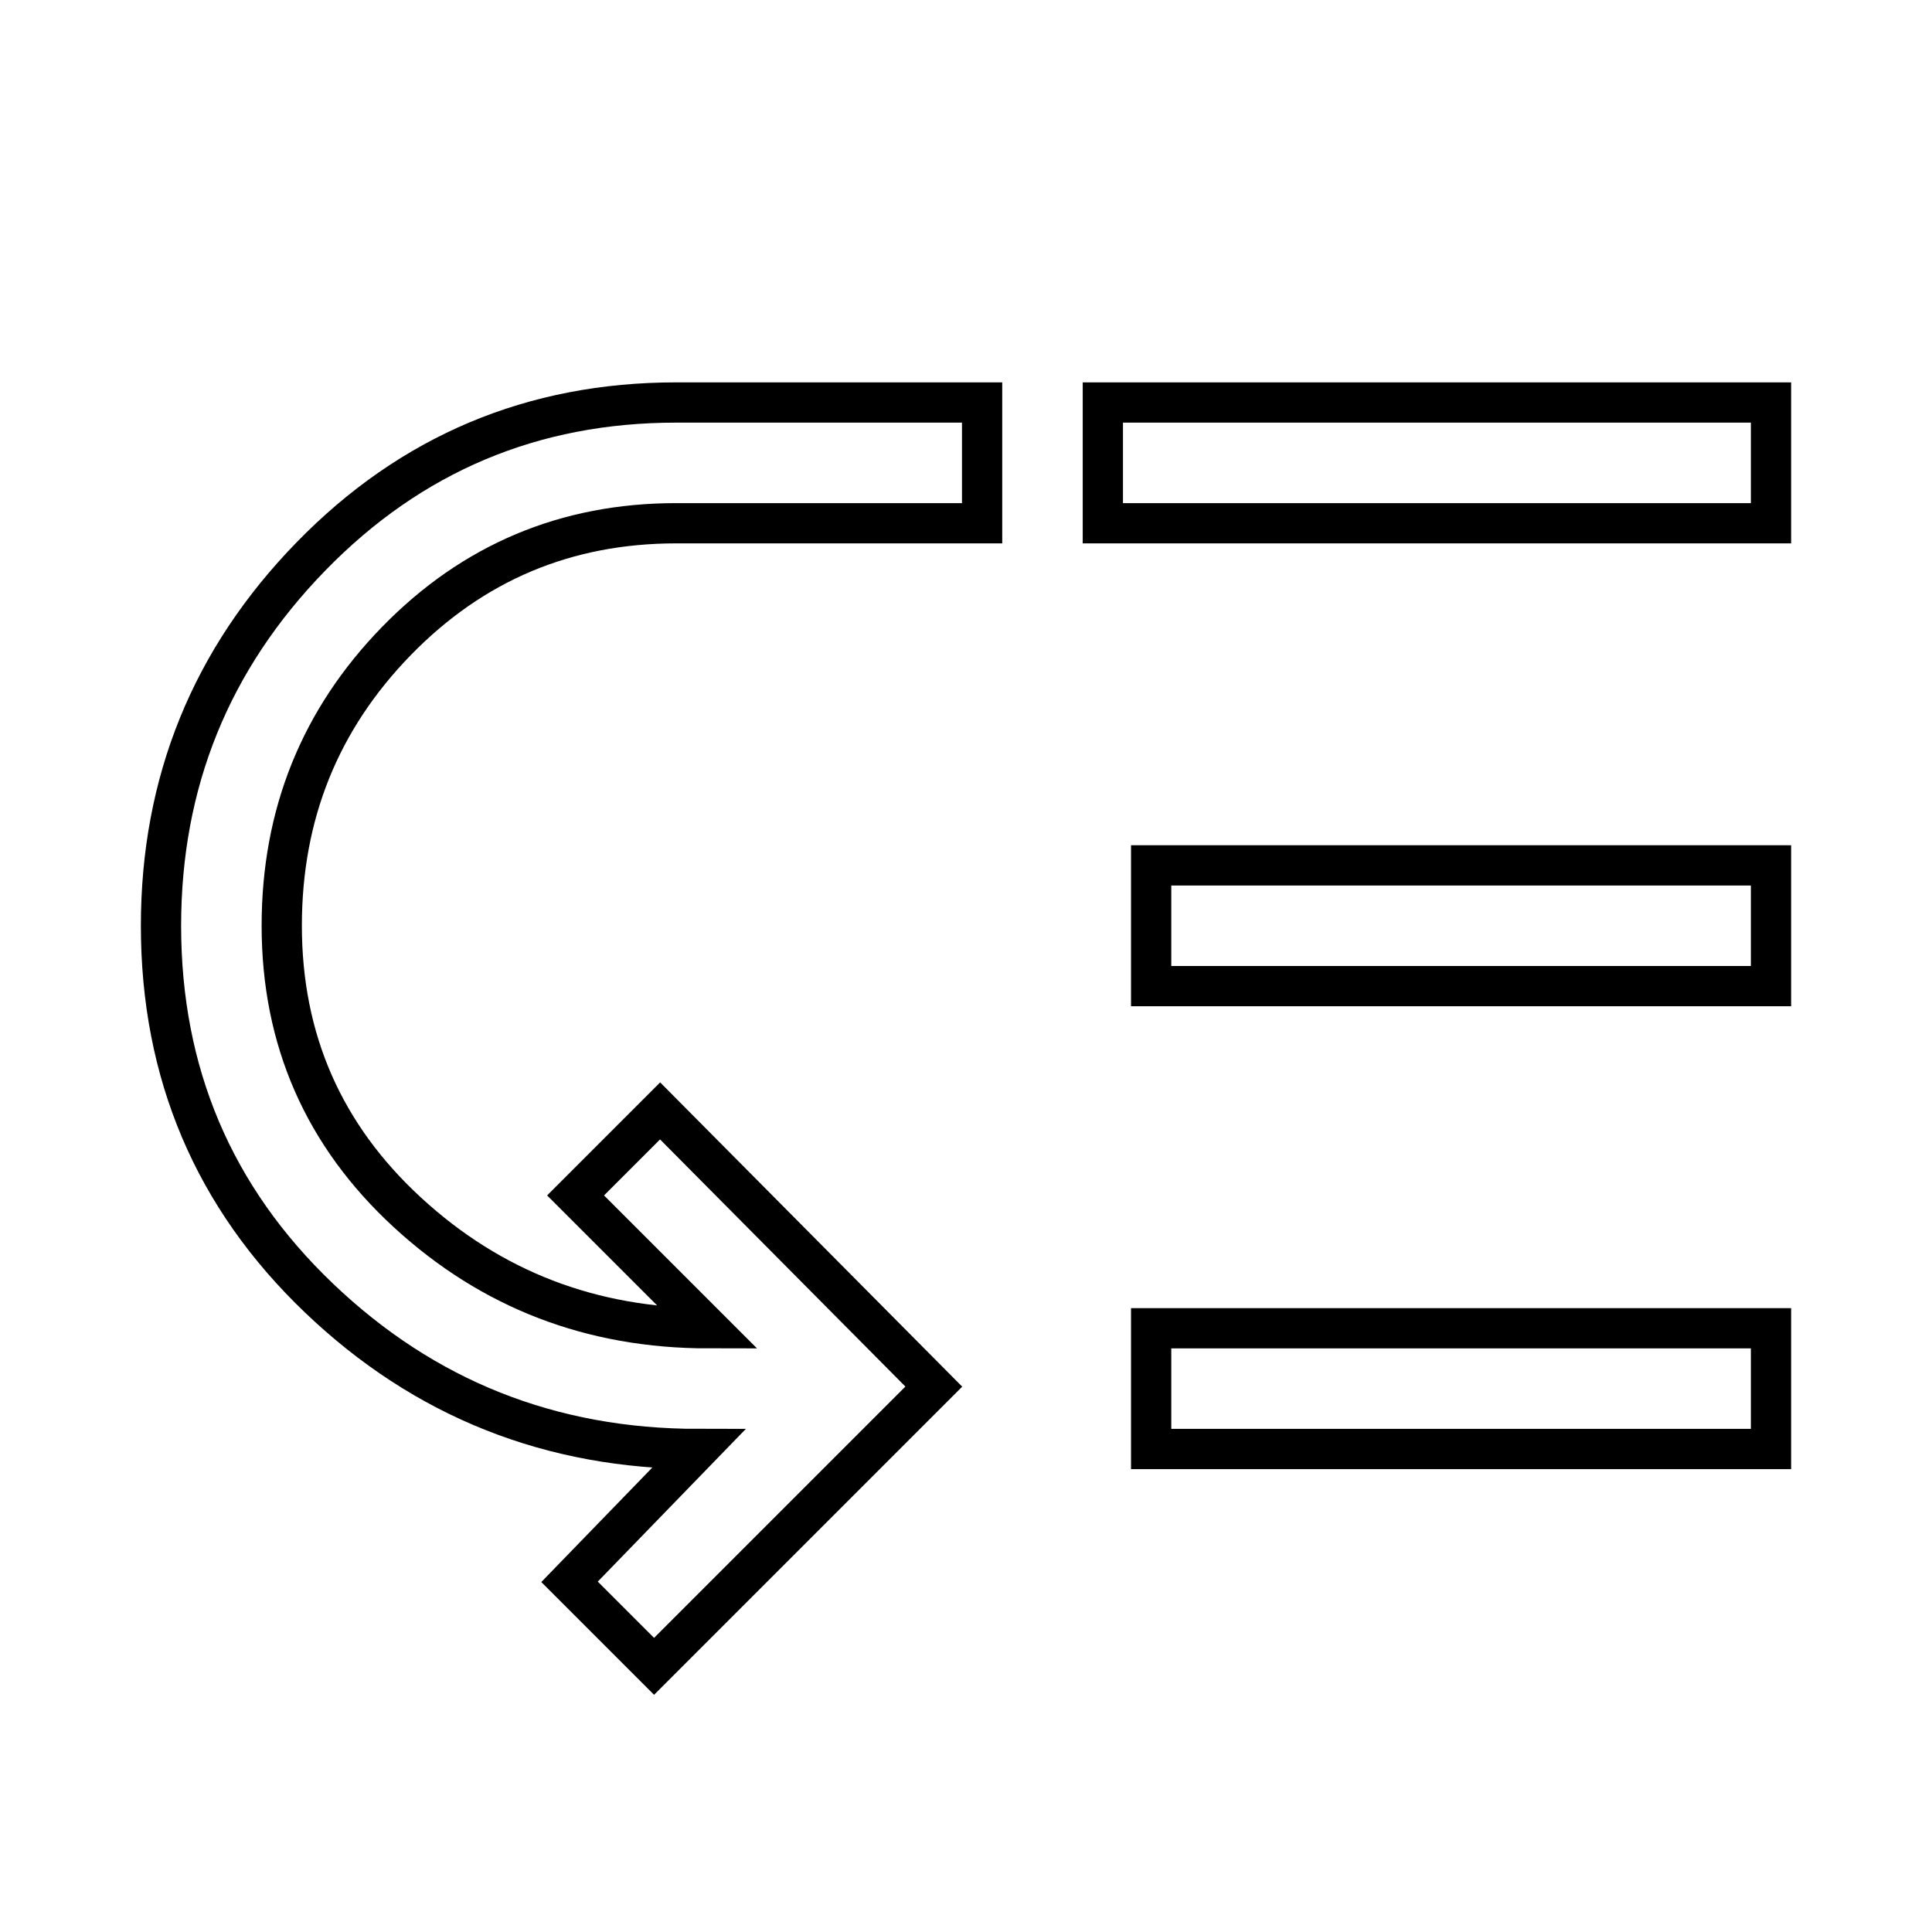
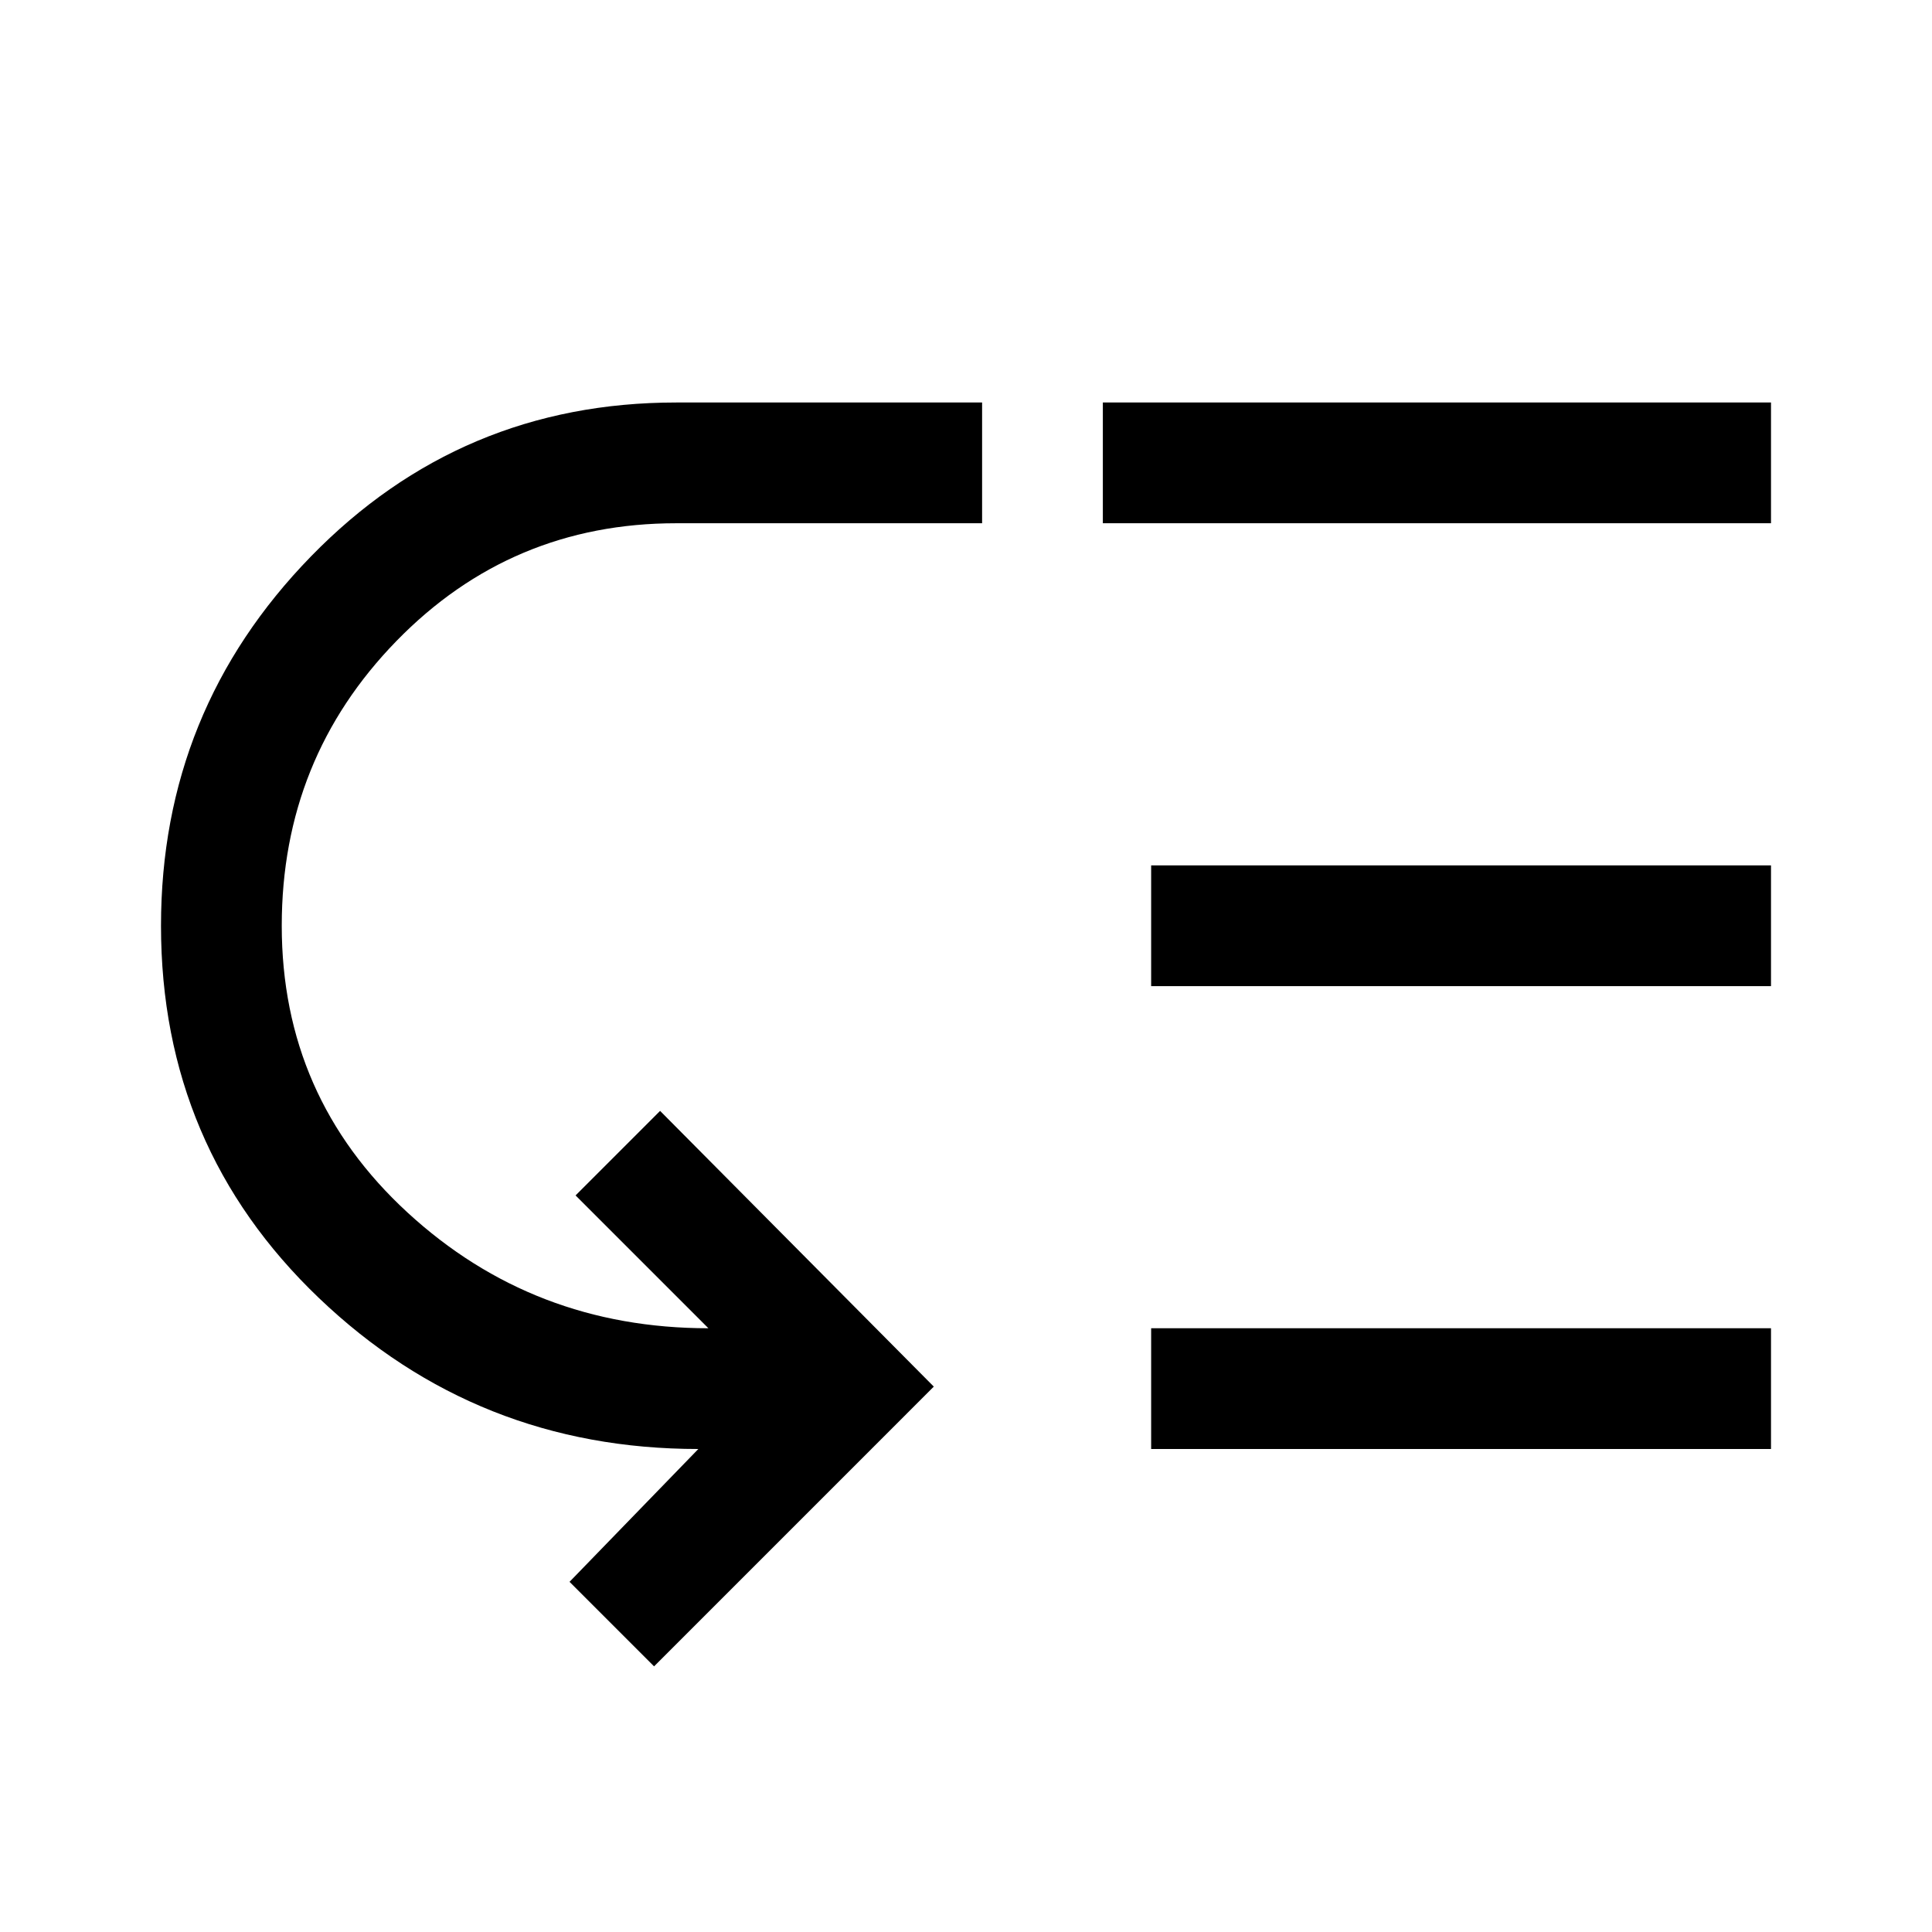
- <svg xmlns="http://www.w3.org/2000/svg" width="24" height="24" fill="none" viewBox="0 0 48 48" stroke="currentColor">
+ <svg xmlns="http://www.w3.org/2000/svg" width="24" height="24" viewBox="0 0 48 48">
  <path d="m16.25 41.4-2.1-2.1 3.2-3.3q-5.5 0-9.425-3.75Q4 28.5 4 23q0-5.35 3.725-9.175Q11.45 10 16.8 10h7.6v3h-7.6q-4.1 0-6.95 2.925Q7 18.85 7 23q0 4.25 3.125 7.125T17.6 33l-3.3-3.3 2.1-2.1 6.8 6.85ZM28.6 36v-3H44v3Zm0-11.5v-3H44v3ZM27.4 13v-3H44v3Z" />
</svg>
